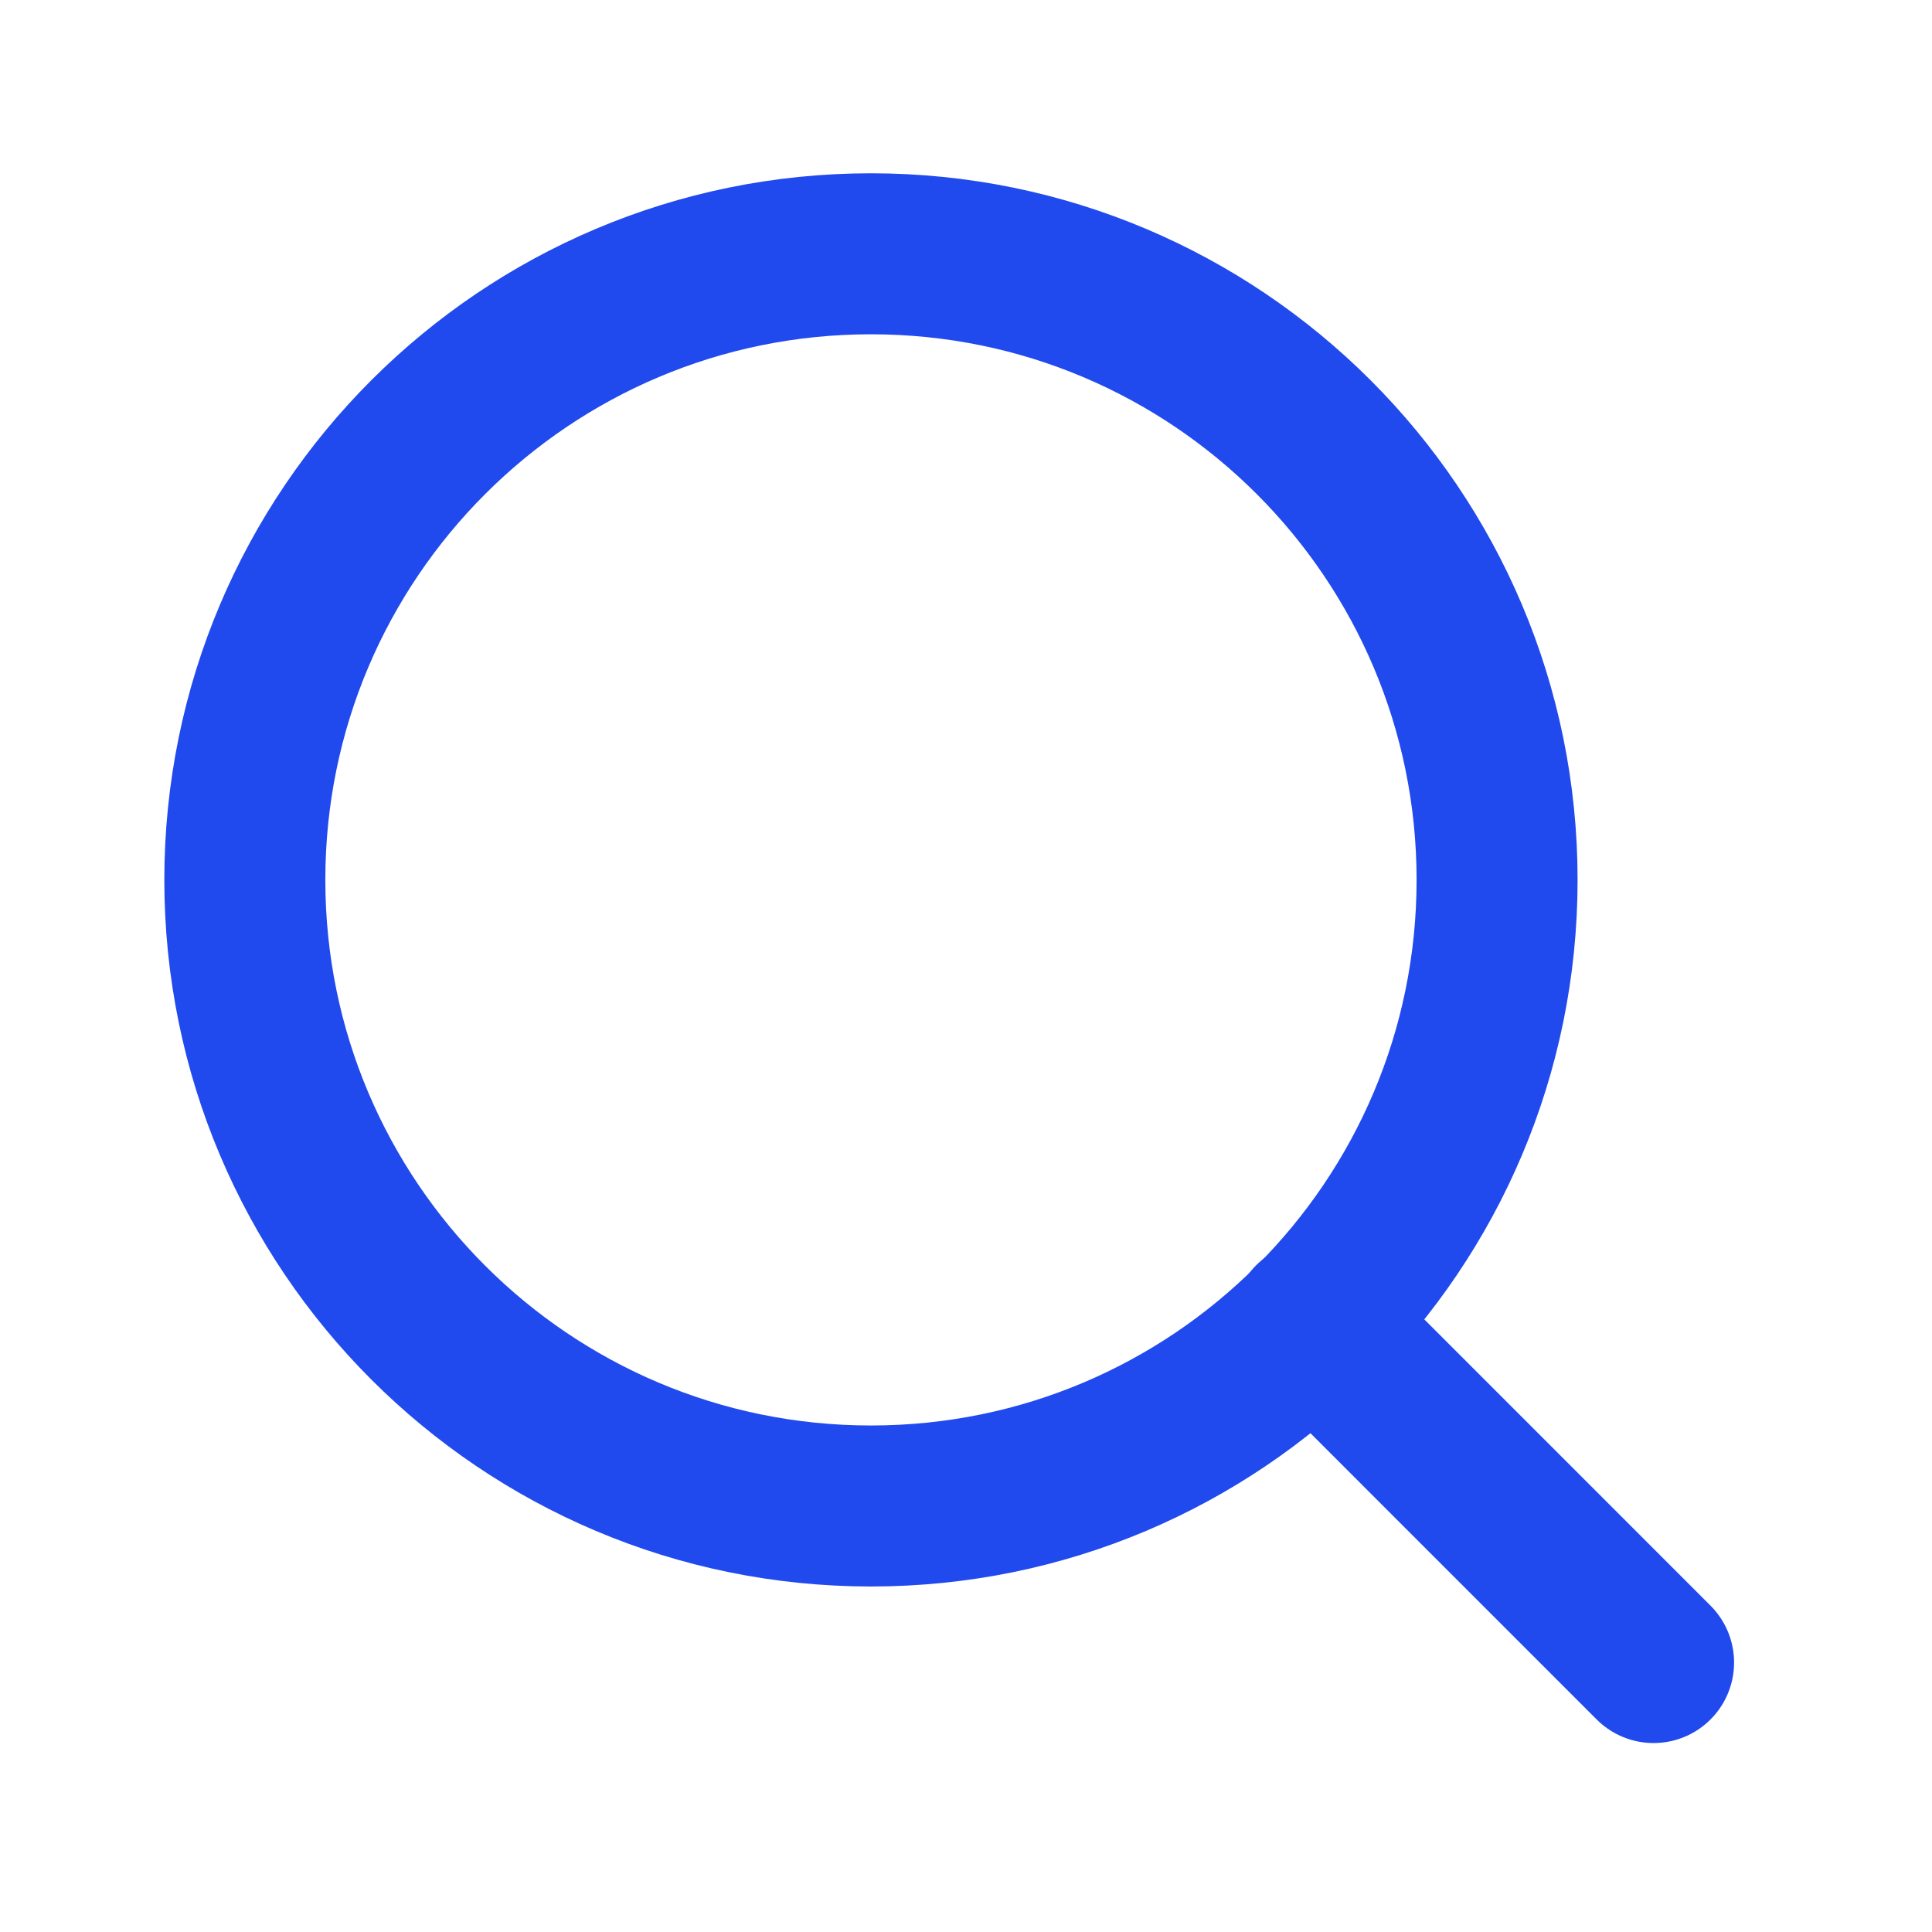
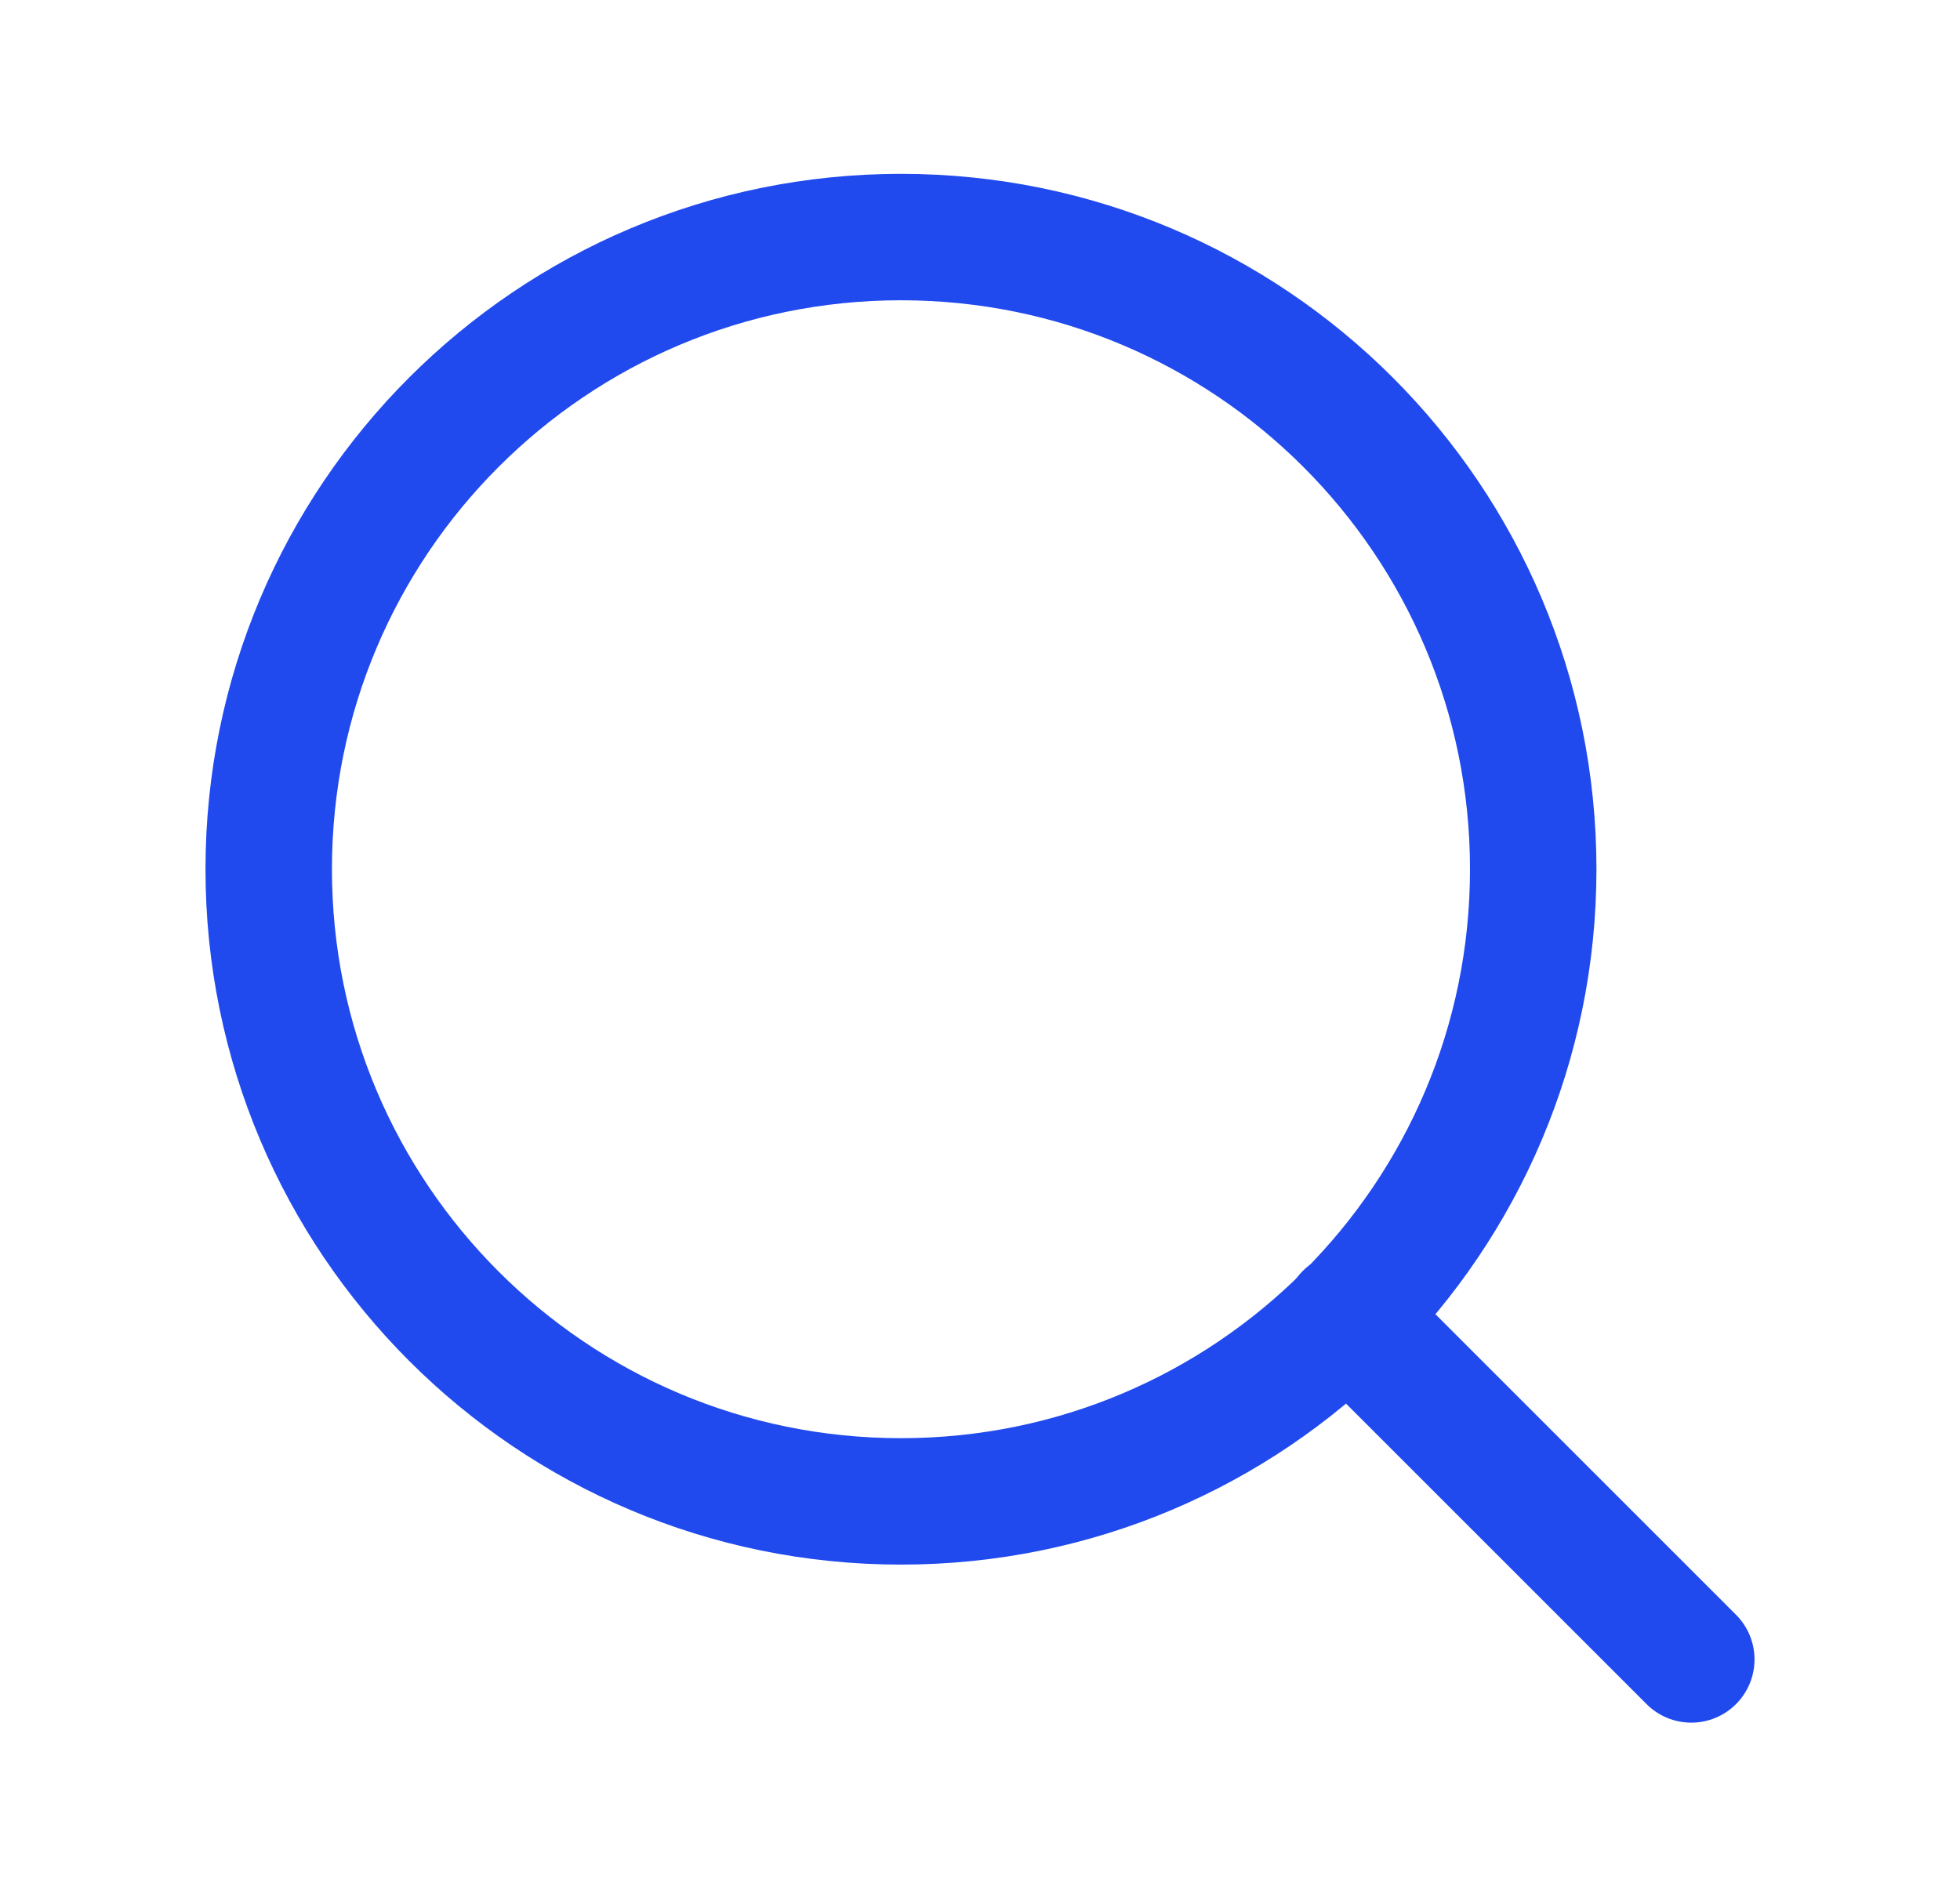
- <svg xmlns="http://www.w3.org/2000/svg" width="current" height="current" viewBox="0 0 36 36" fill="none">
-   <g id="search_svg">
-     <path d="M16.229 28.062C22.672 28.062 27.896 22.839 27.896 16.396C27.896 9.952 22.672 4.729 16.229 4.729C9.786 4.729 4.562 9.952 4.562 16.396C4.562 22.839 9.786 28.062 16.229 28.062Z" stroke="#214AEE" stroke-width="3" stroke-linecap="round" stroke-linejoin="round" />
-     <path d="M30.812 30.979L24.469 24.635" stroke="#214AEE" stroke-width="3" stroke-linecap="round" stroke-linejoin="round" />
-   </g>
+ <svg xmlns="http://www.w3.org/2000/svg" width="31" height="30" viewBox="0 0 31 30" fill="none">
+   <path d="M14.25 23.75C19.773 23.75 24.25 19.273 24.25 13.75C24.25 8.227 19.773 3.75 14.25 3.75C8.727 3.75 4.25 8.227 4.25 13.75C4.25 19.273 8.727 23.75 14.25 23.75Z" stroke="#214AEE" stroke-width="2" stroke-linecap="round" stroke-linejoin="round" />
+   <path d="M26.75 26.25L21.312 20.812" stroke="#214AEE" stroke-width="2" stroke-linecap="round" stroke-linejoin="round" />
</svg>
